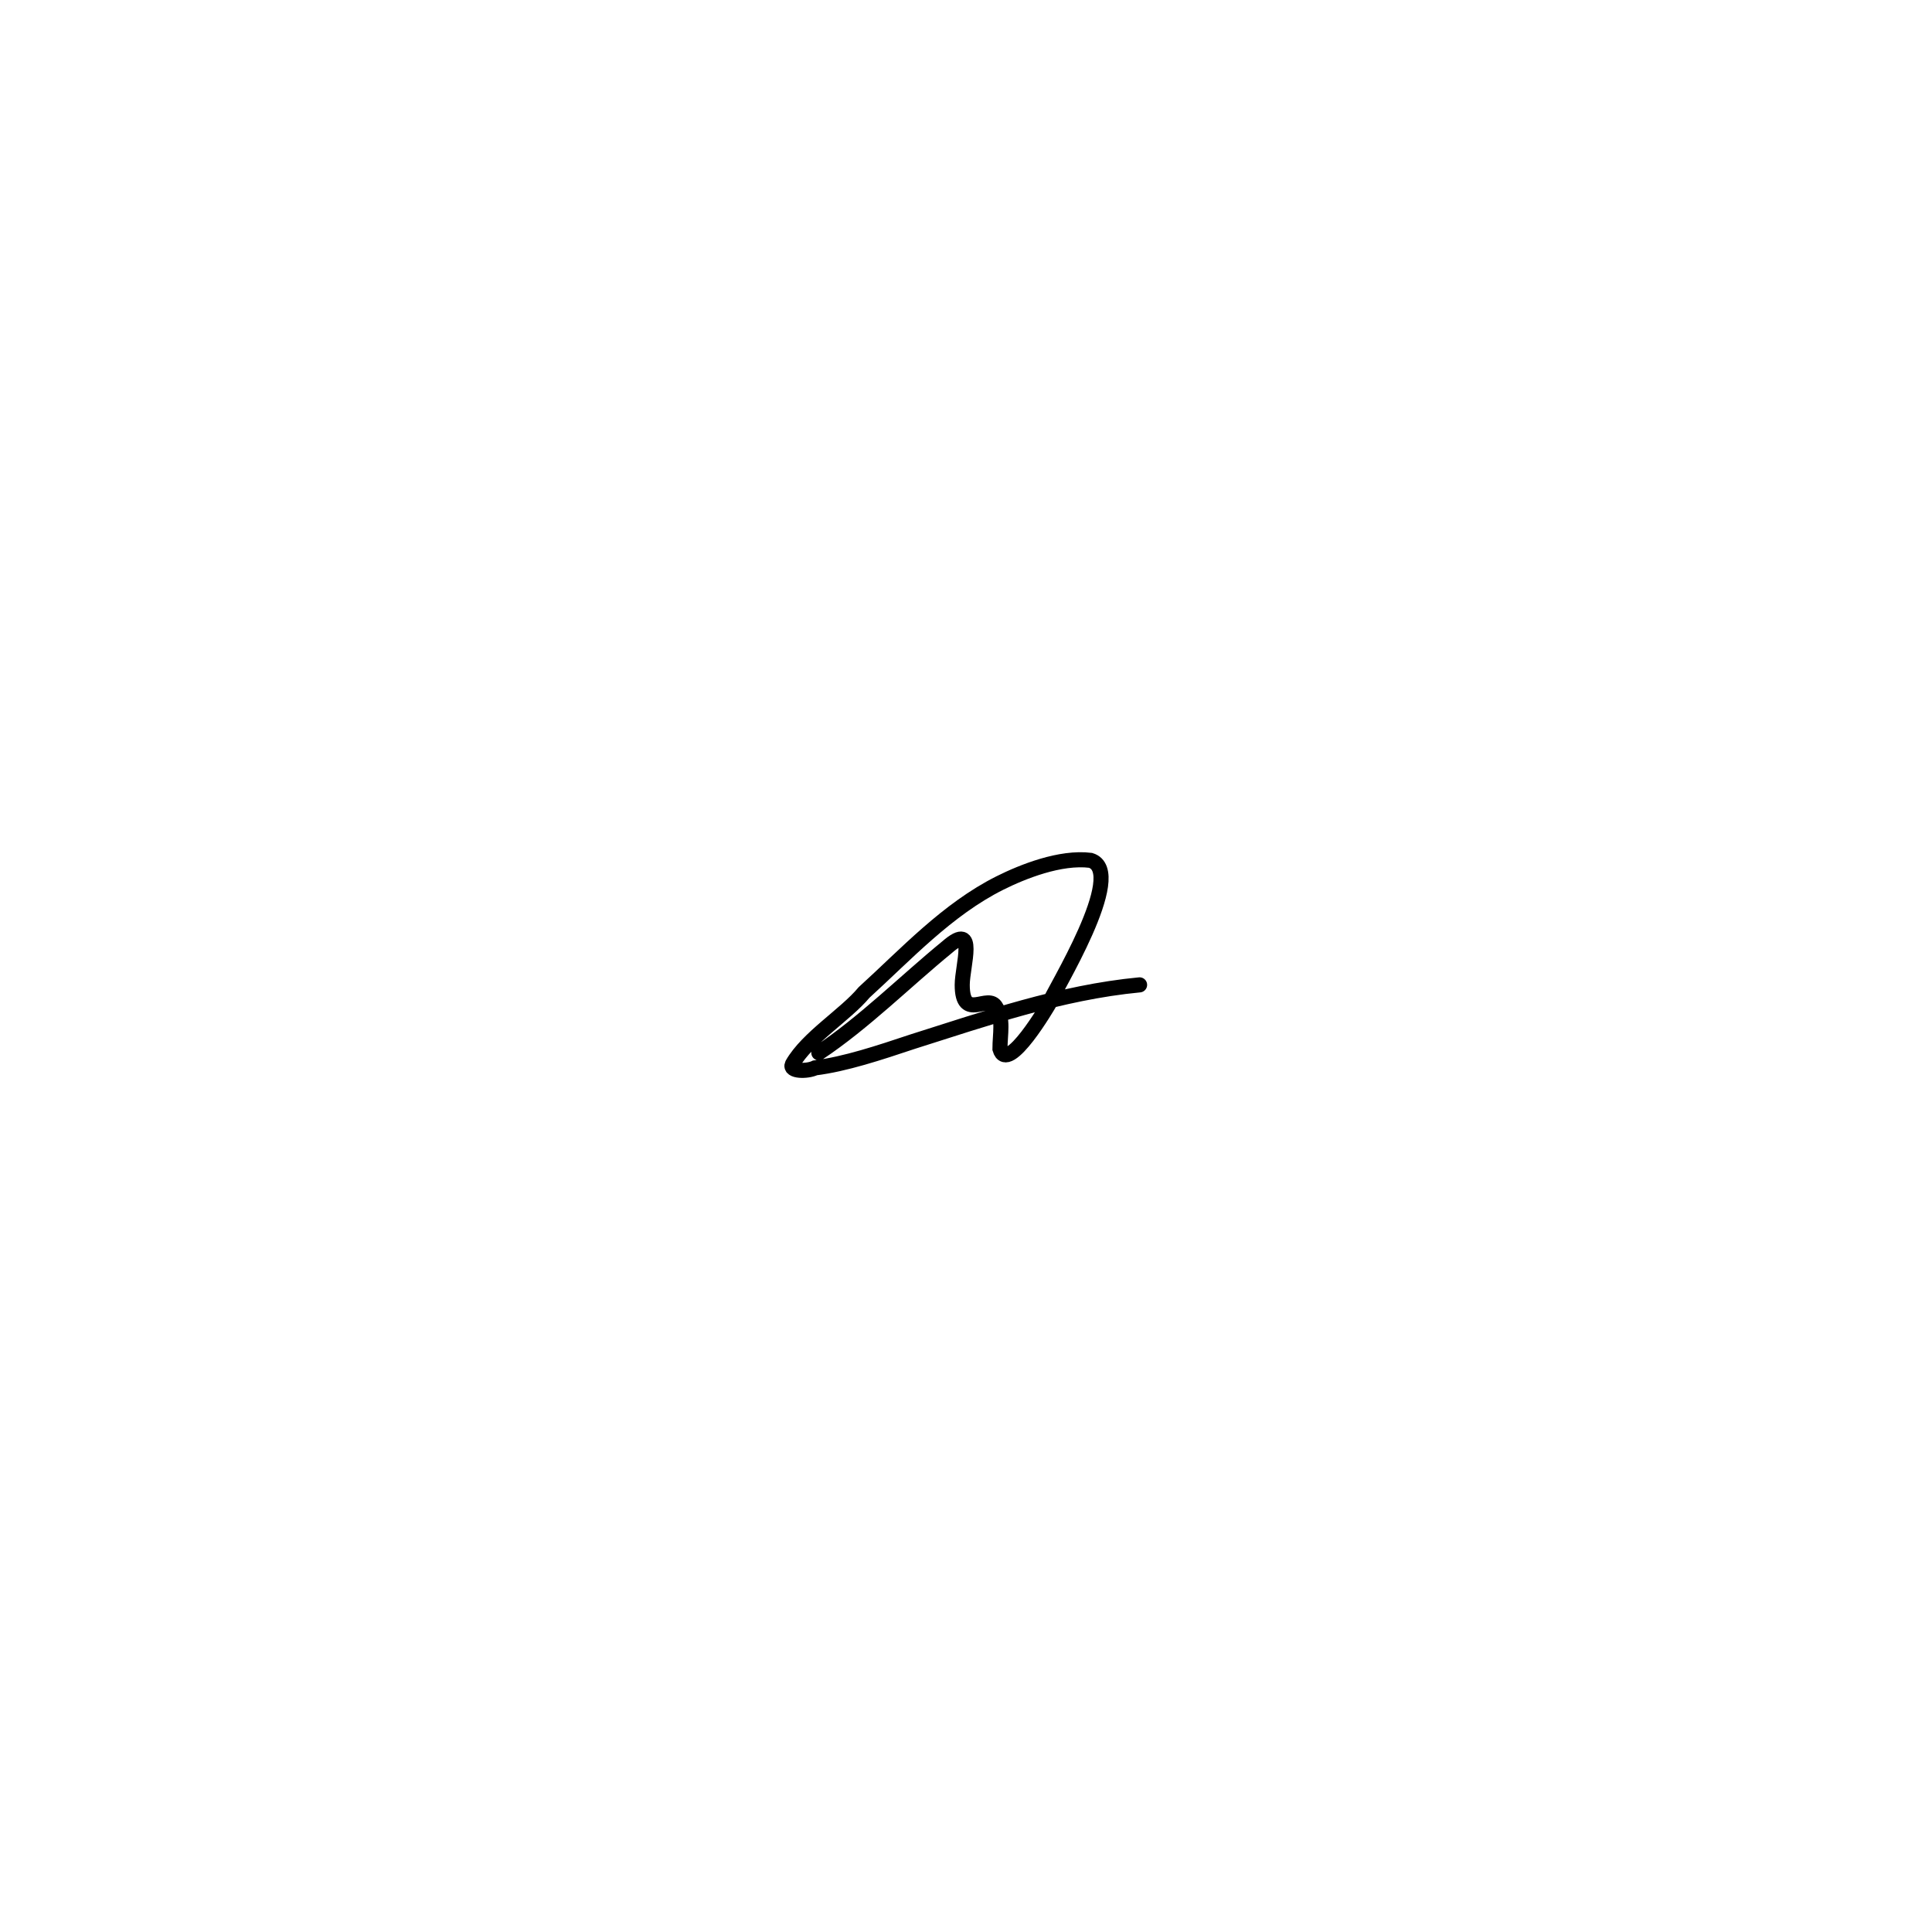
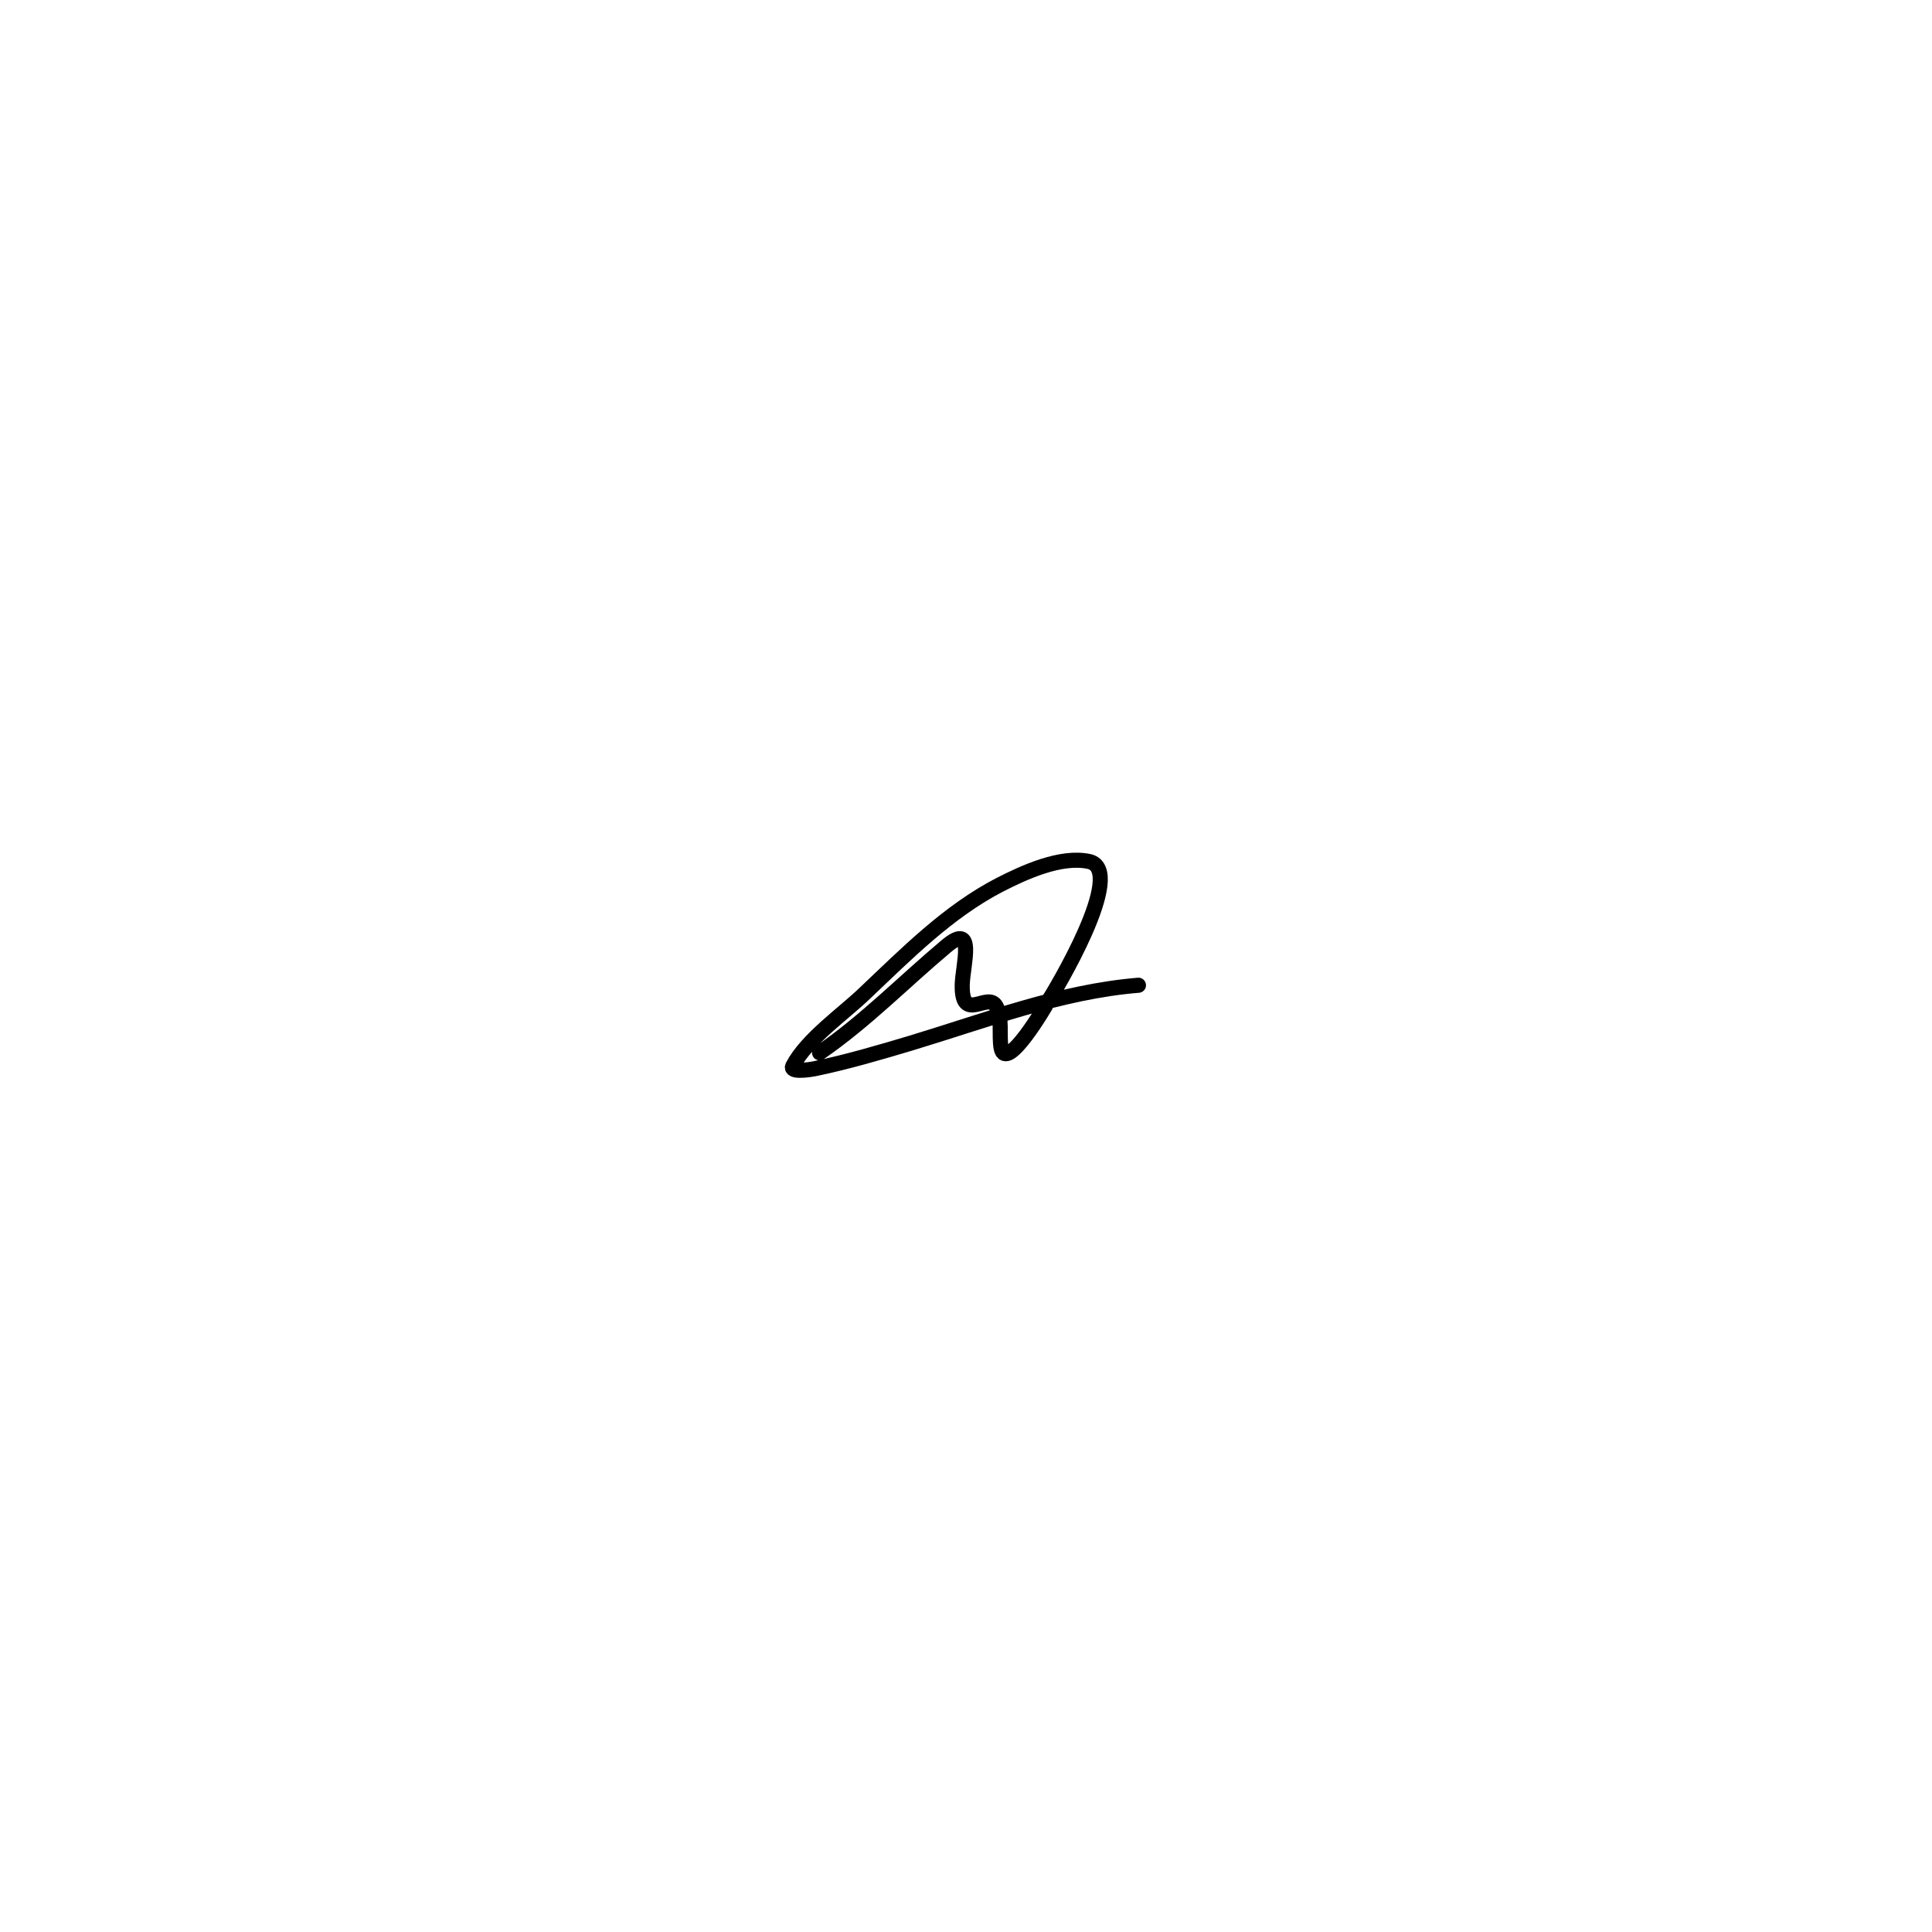
<svg xmlns="http://www.w3.org/2000/svg" width="512" height="512" viewBox="0 0 512 512" fill="none">
-   <path d="M217 279C229 271 240 260 251 251C259 244 255 256 255 261C255 271 262 263 264 267C266 270 265 274 265 278C267 285 278 266 278 266C279 263 299 231 289 228C281 227 271 231 265 234C251 241 240 253 229 263C224 269 214 275 210 282C209 284 214 284 216 283C224 282 233 279 242 276C261 270 281 263 302 261" stroke="black" stroke-width="4" stroke-linecap="round" />
+   <path d="M217.2 279.0C229.3 270.7 239.5 260.2 250.7 250.8C258.7 244.0 255.1 255.9 255.0 261.0C254.8 271.4 261.8 262.6 264.0 266.7C265.7 269.9 264.7 274.3 265.3 277.7C266.6 284.7 277.5 265.9 277.5 265.8C279.4 262.9 298.9 230.6 288.6 228.3C281.1 226.7 271.4 231.2 265.1 234.4C251.3 241.5 240.2 252.8 229.1 263.3C223.6 268.6 213.8 275.4 210.1 282.5C209.2 284.2 214.0 283.6 216.0 283.2C224.3 281.5 233.5 278.8 241.5 276.4C261.4 270.4 281.0 262.8 301.7 261.1" stroke="black" stroke-width="4" stroke-linecap="round" />
</svg>
